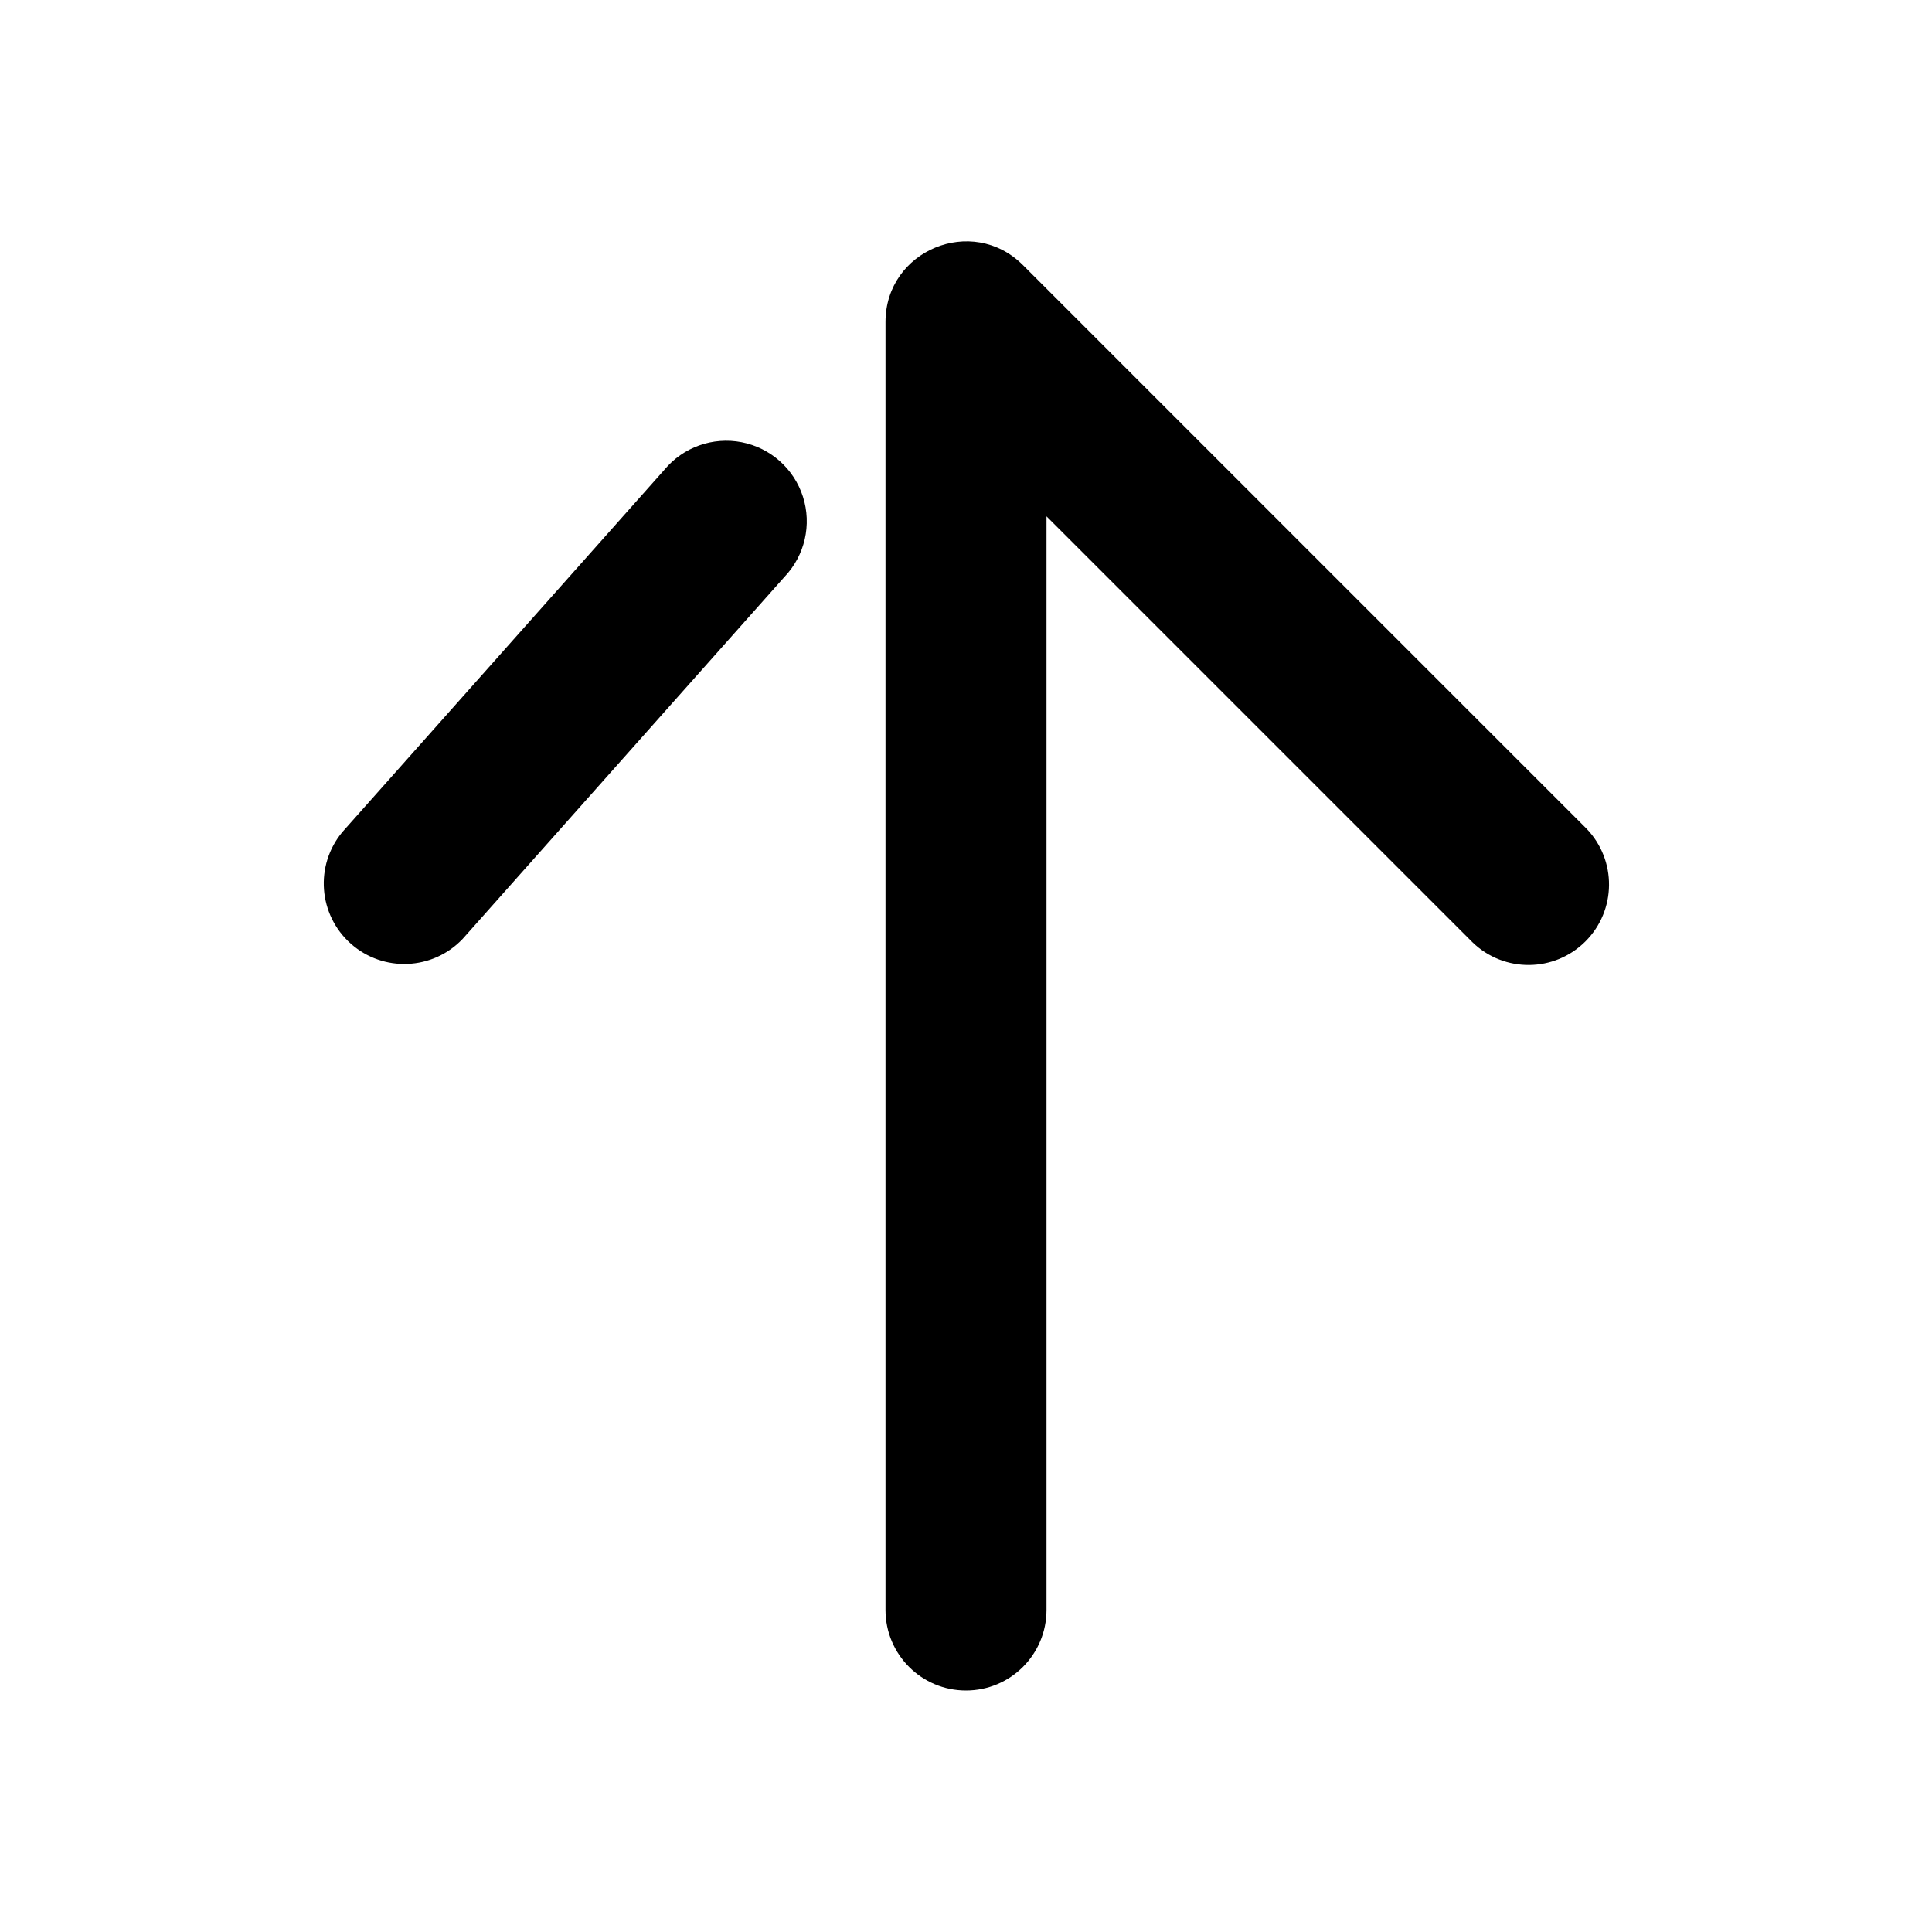
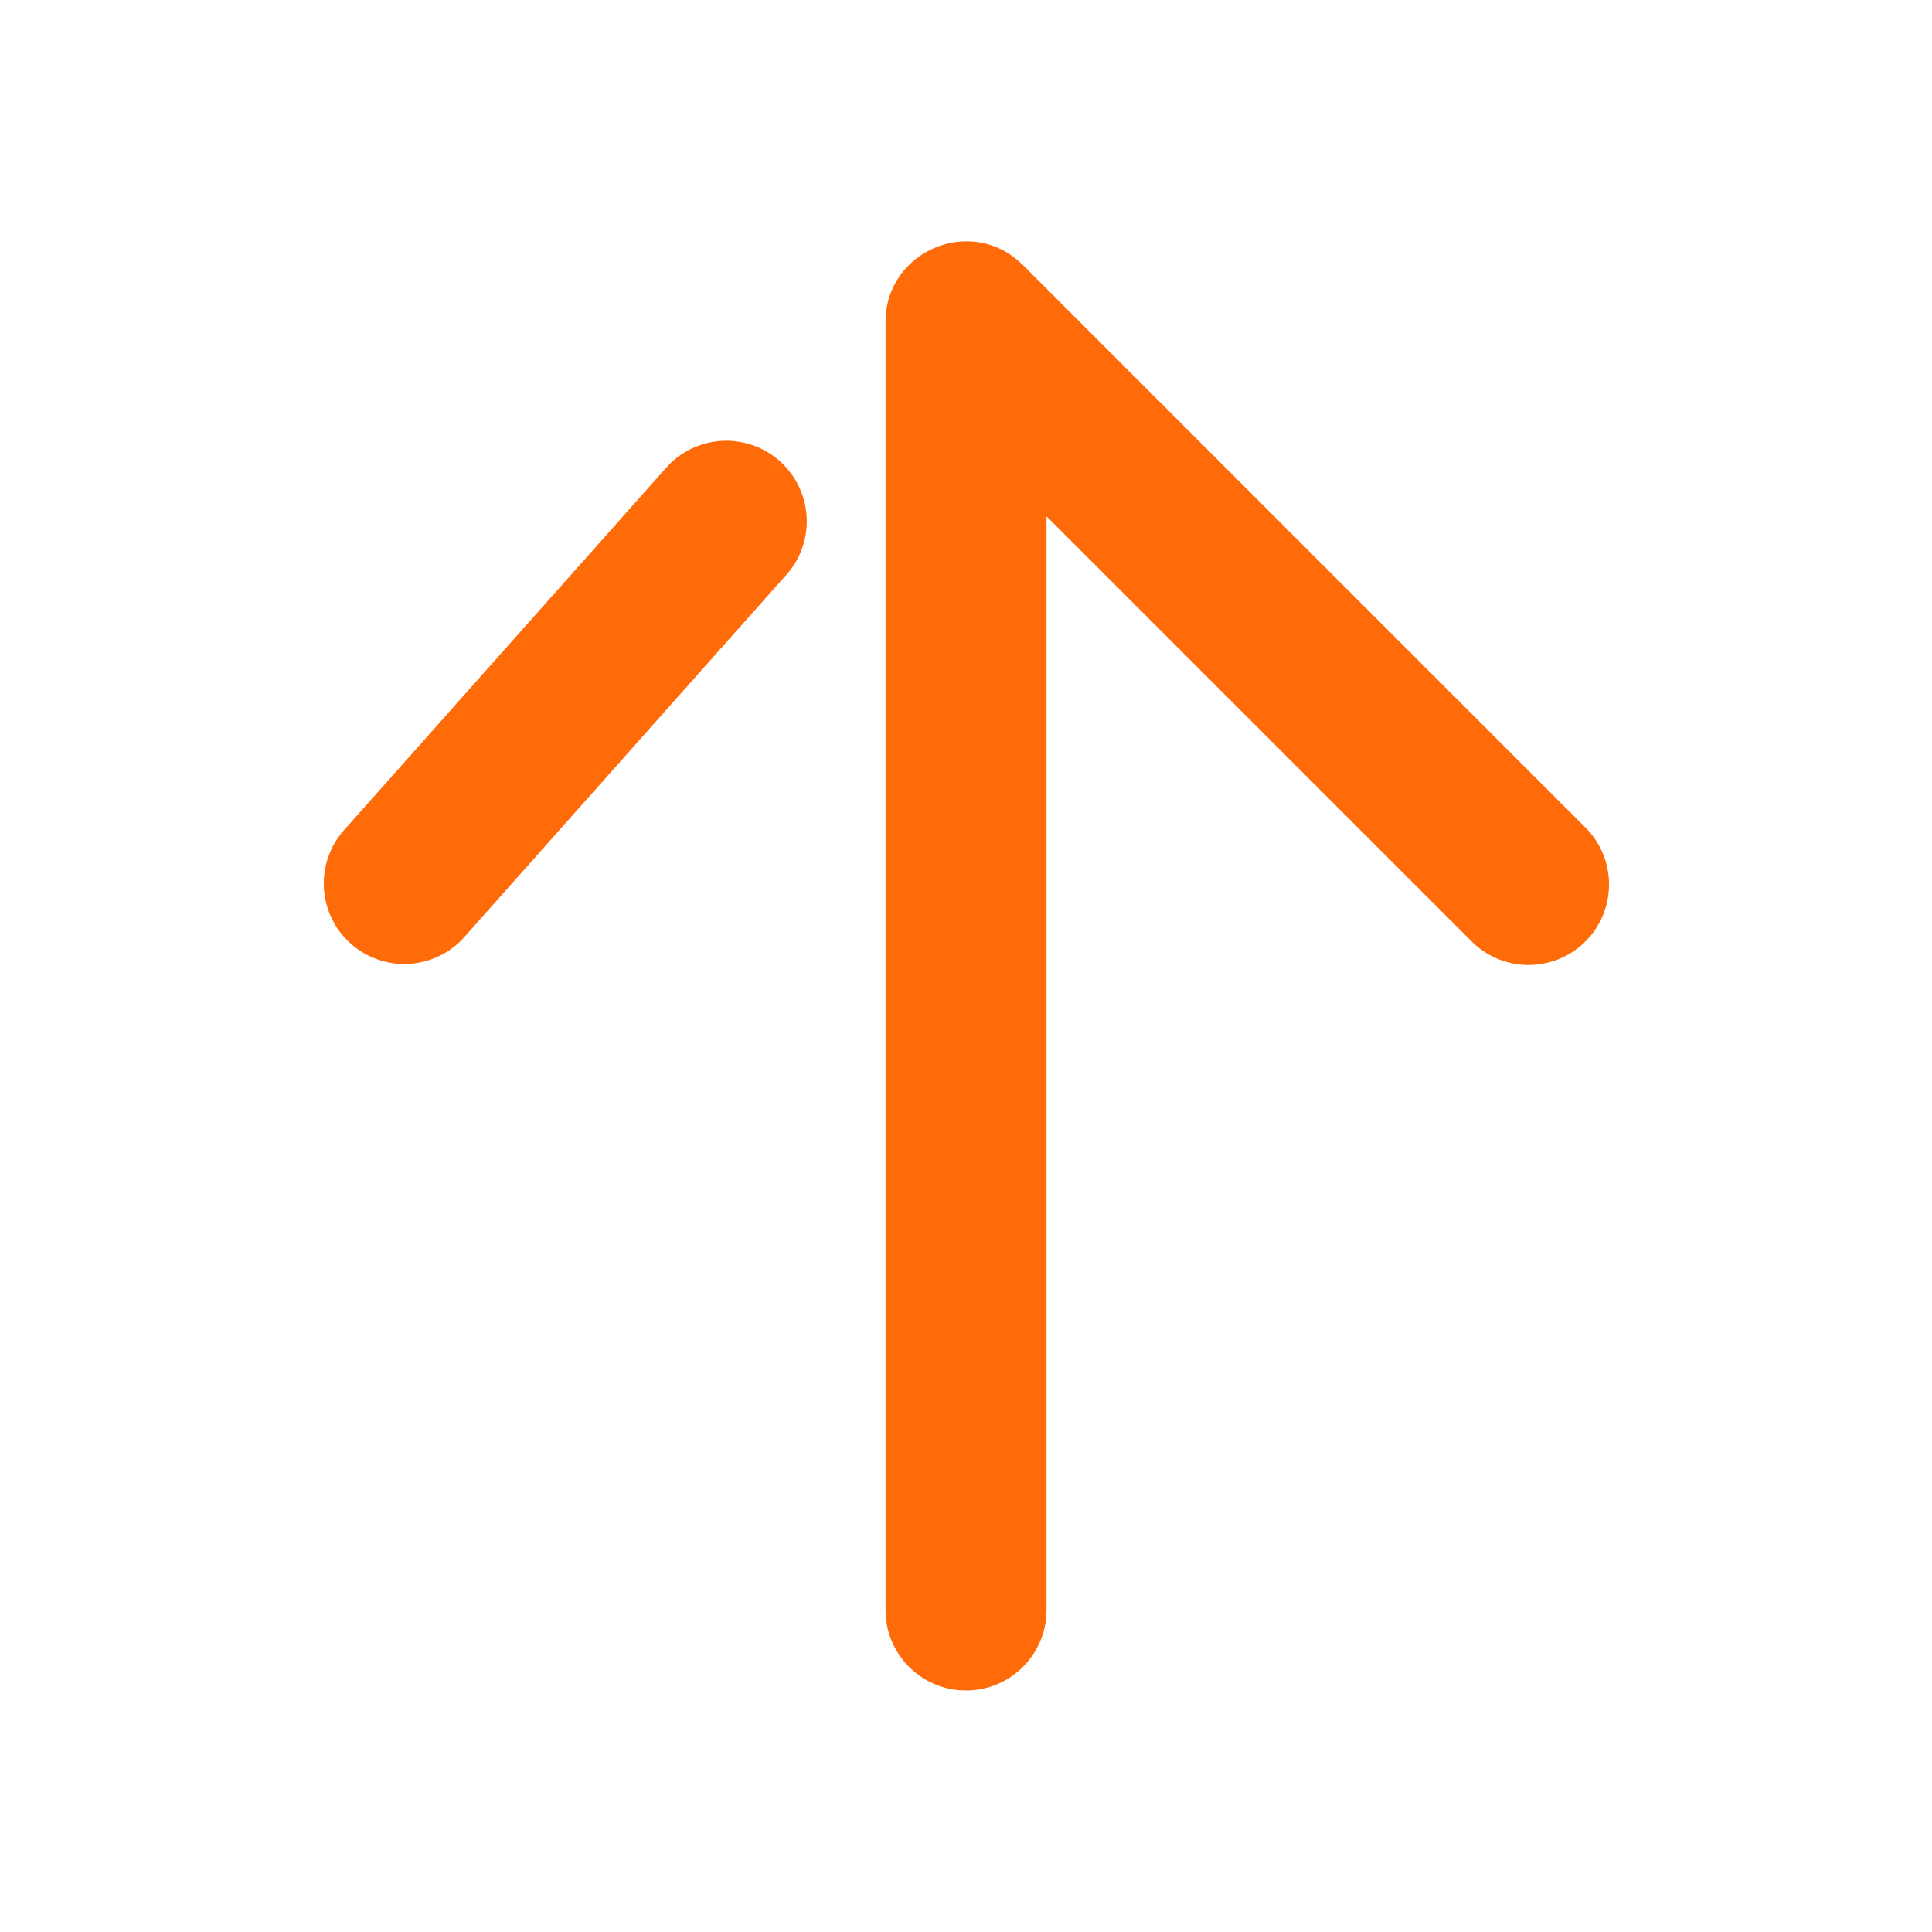
- <svg xmlns="http://www.w3.org/2000/svg" width="24" height="24">
+ <svg xmlns="http://www.w3.org/2000/svg" width="24" height="24" fill="rgba(255, 107, 8, 1)">
  <path d="M13 6.414V20a1 1 0 01-2 0V4c0-.89 1.077-1.337 1.707-.707l7 7a1 1 0 01-1.414 1.414L13 6.414zm-4.747-.578a1 1 0 111.494 1.328l-4 4.5a1 1 0 01-1.494-1.328l4-4.5z" />
</svg>
